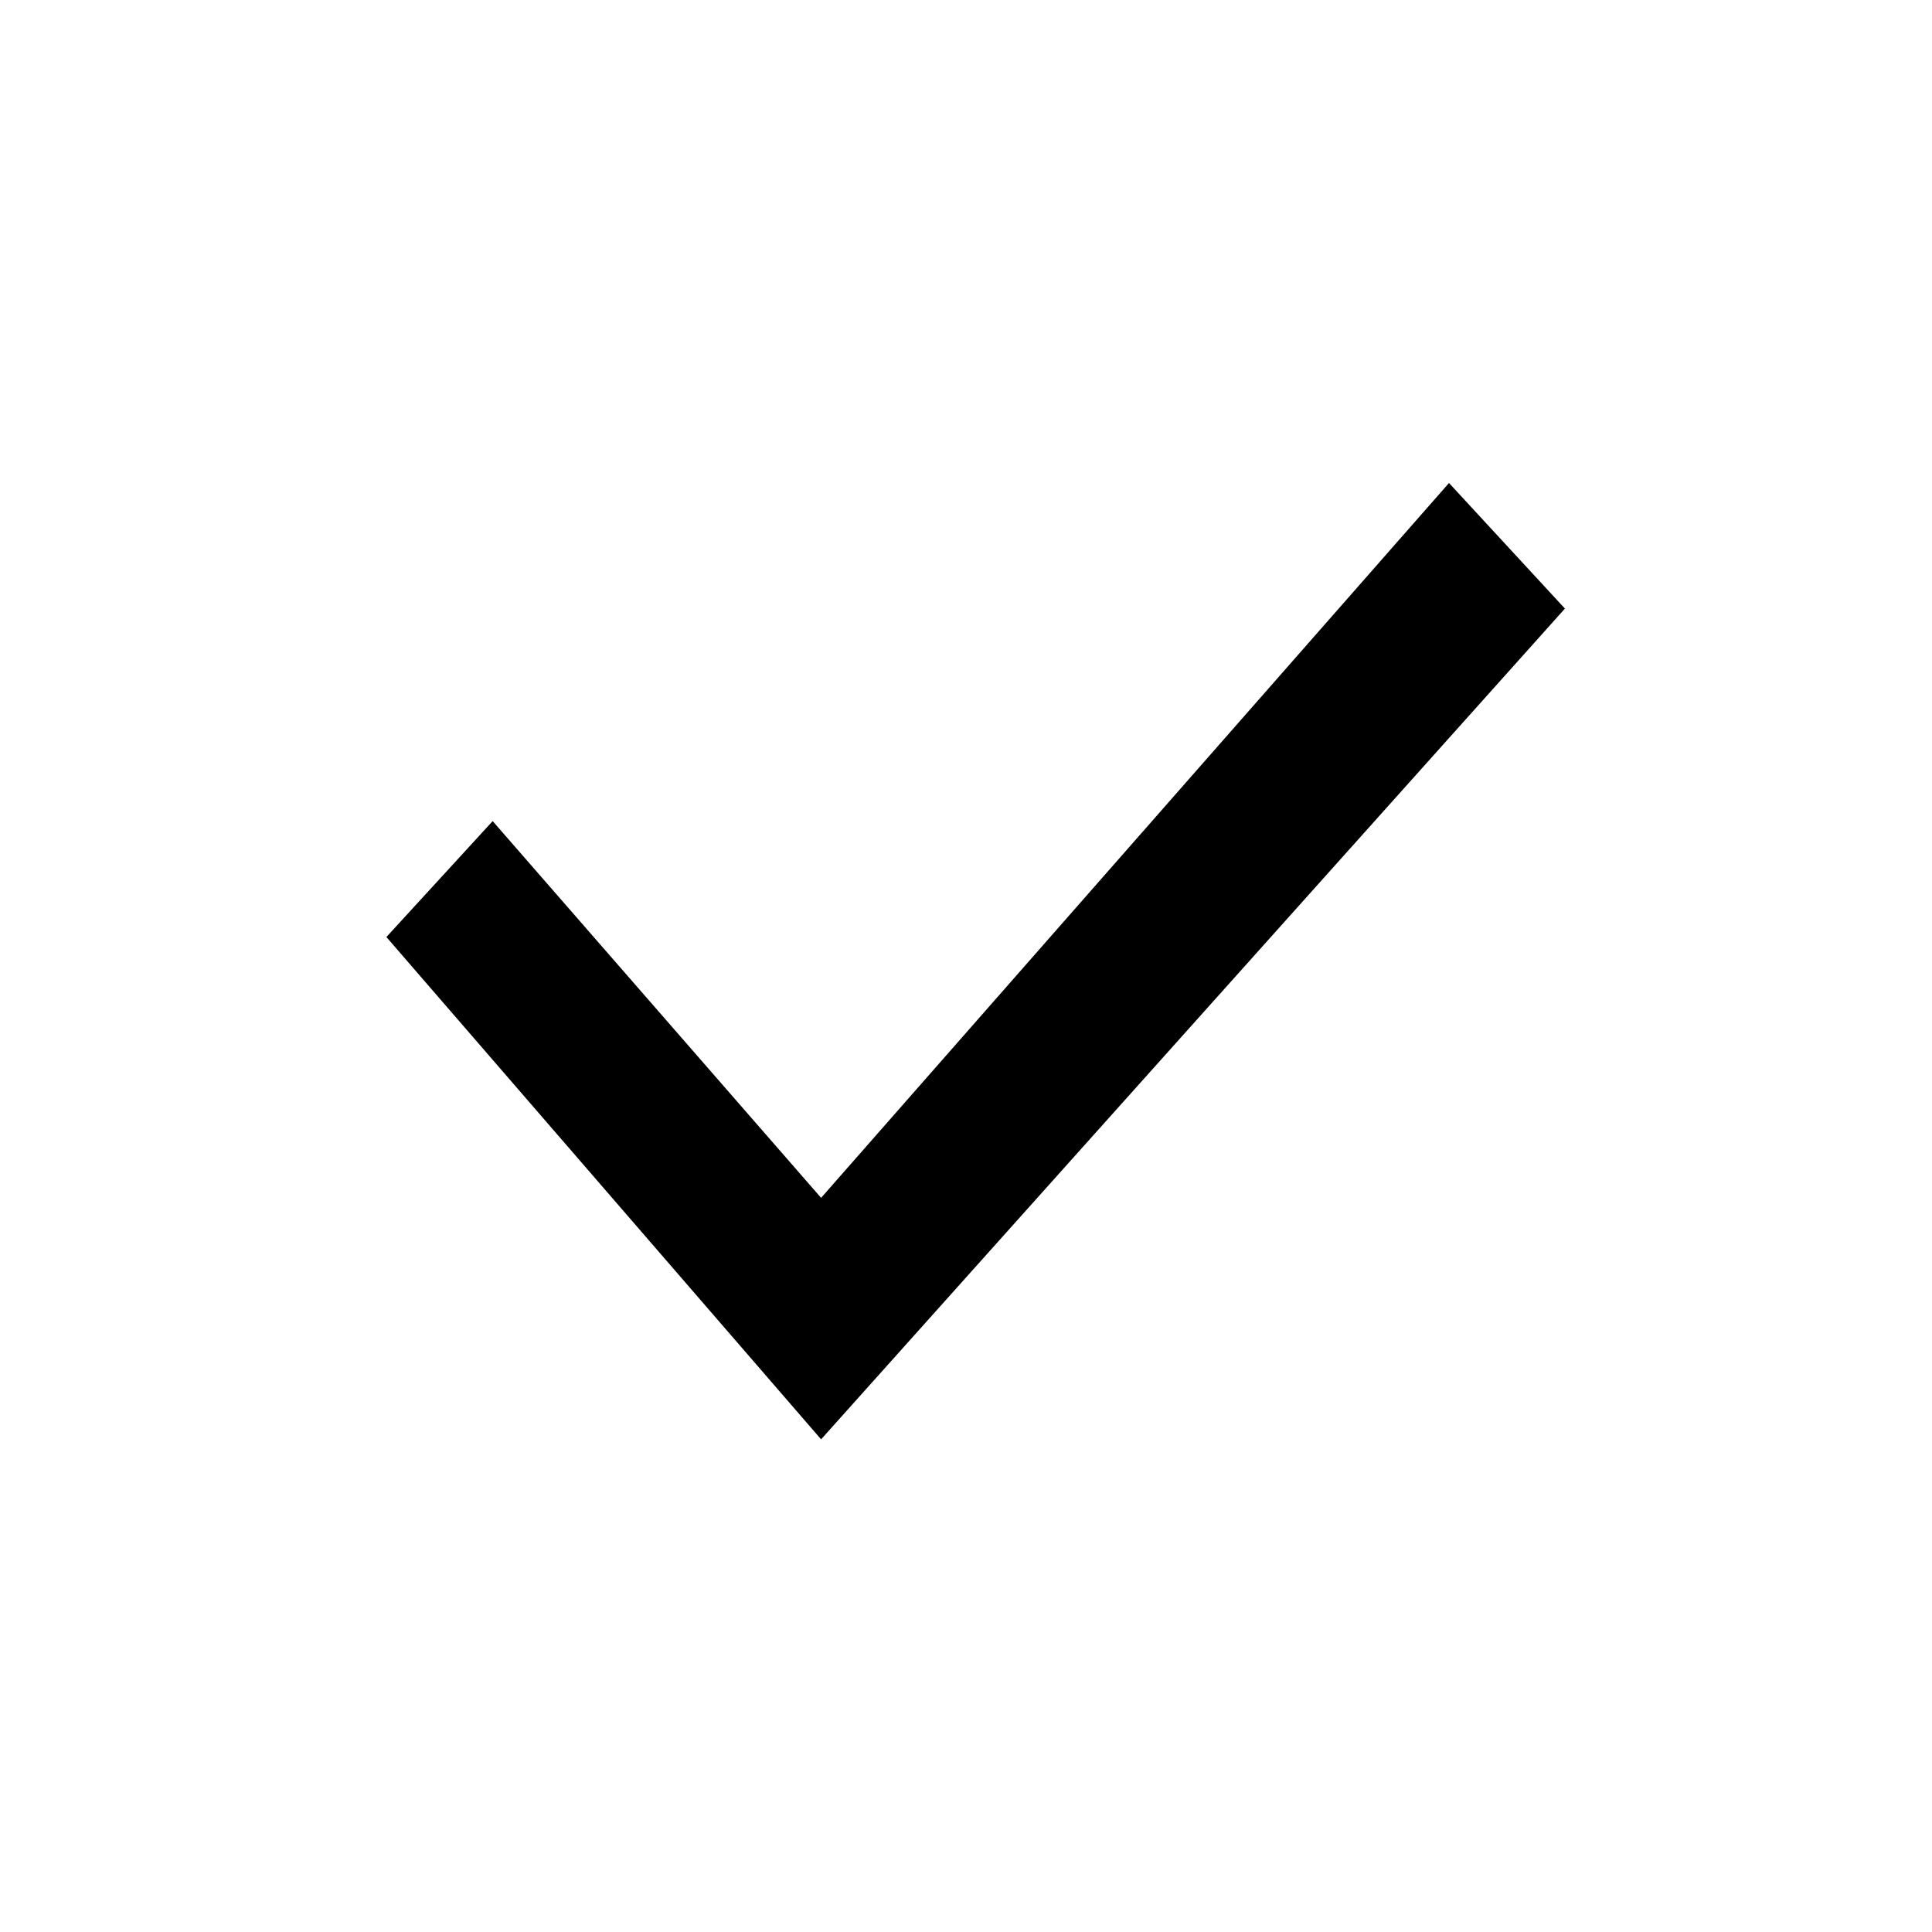
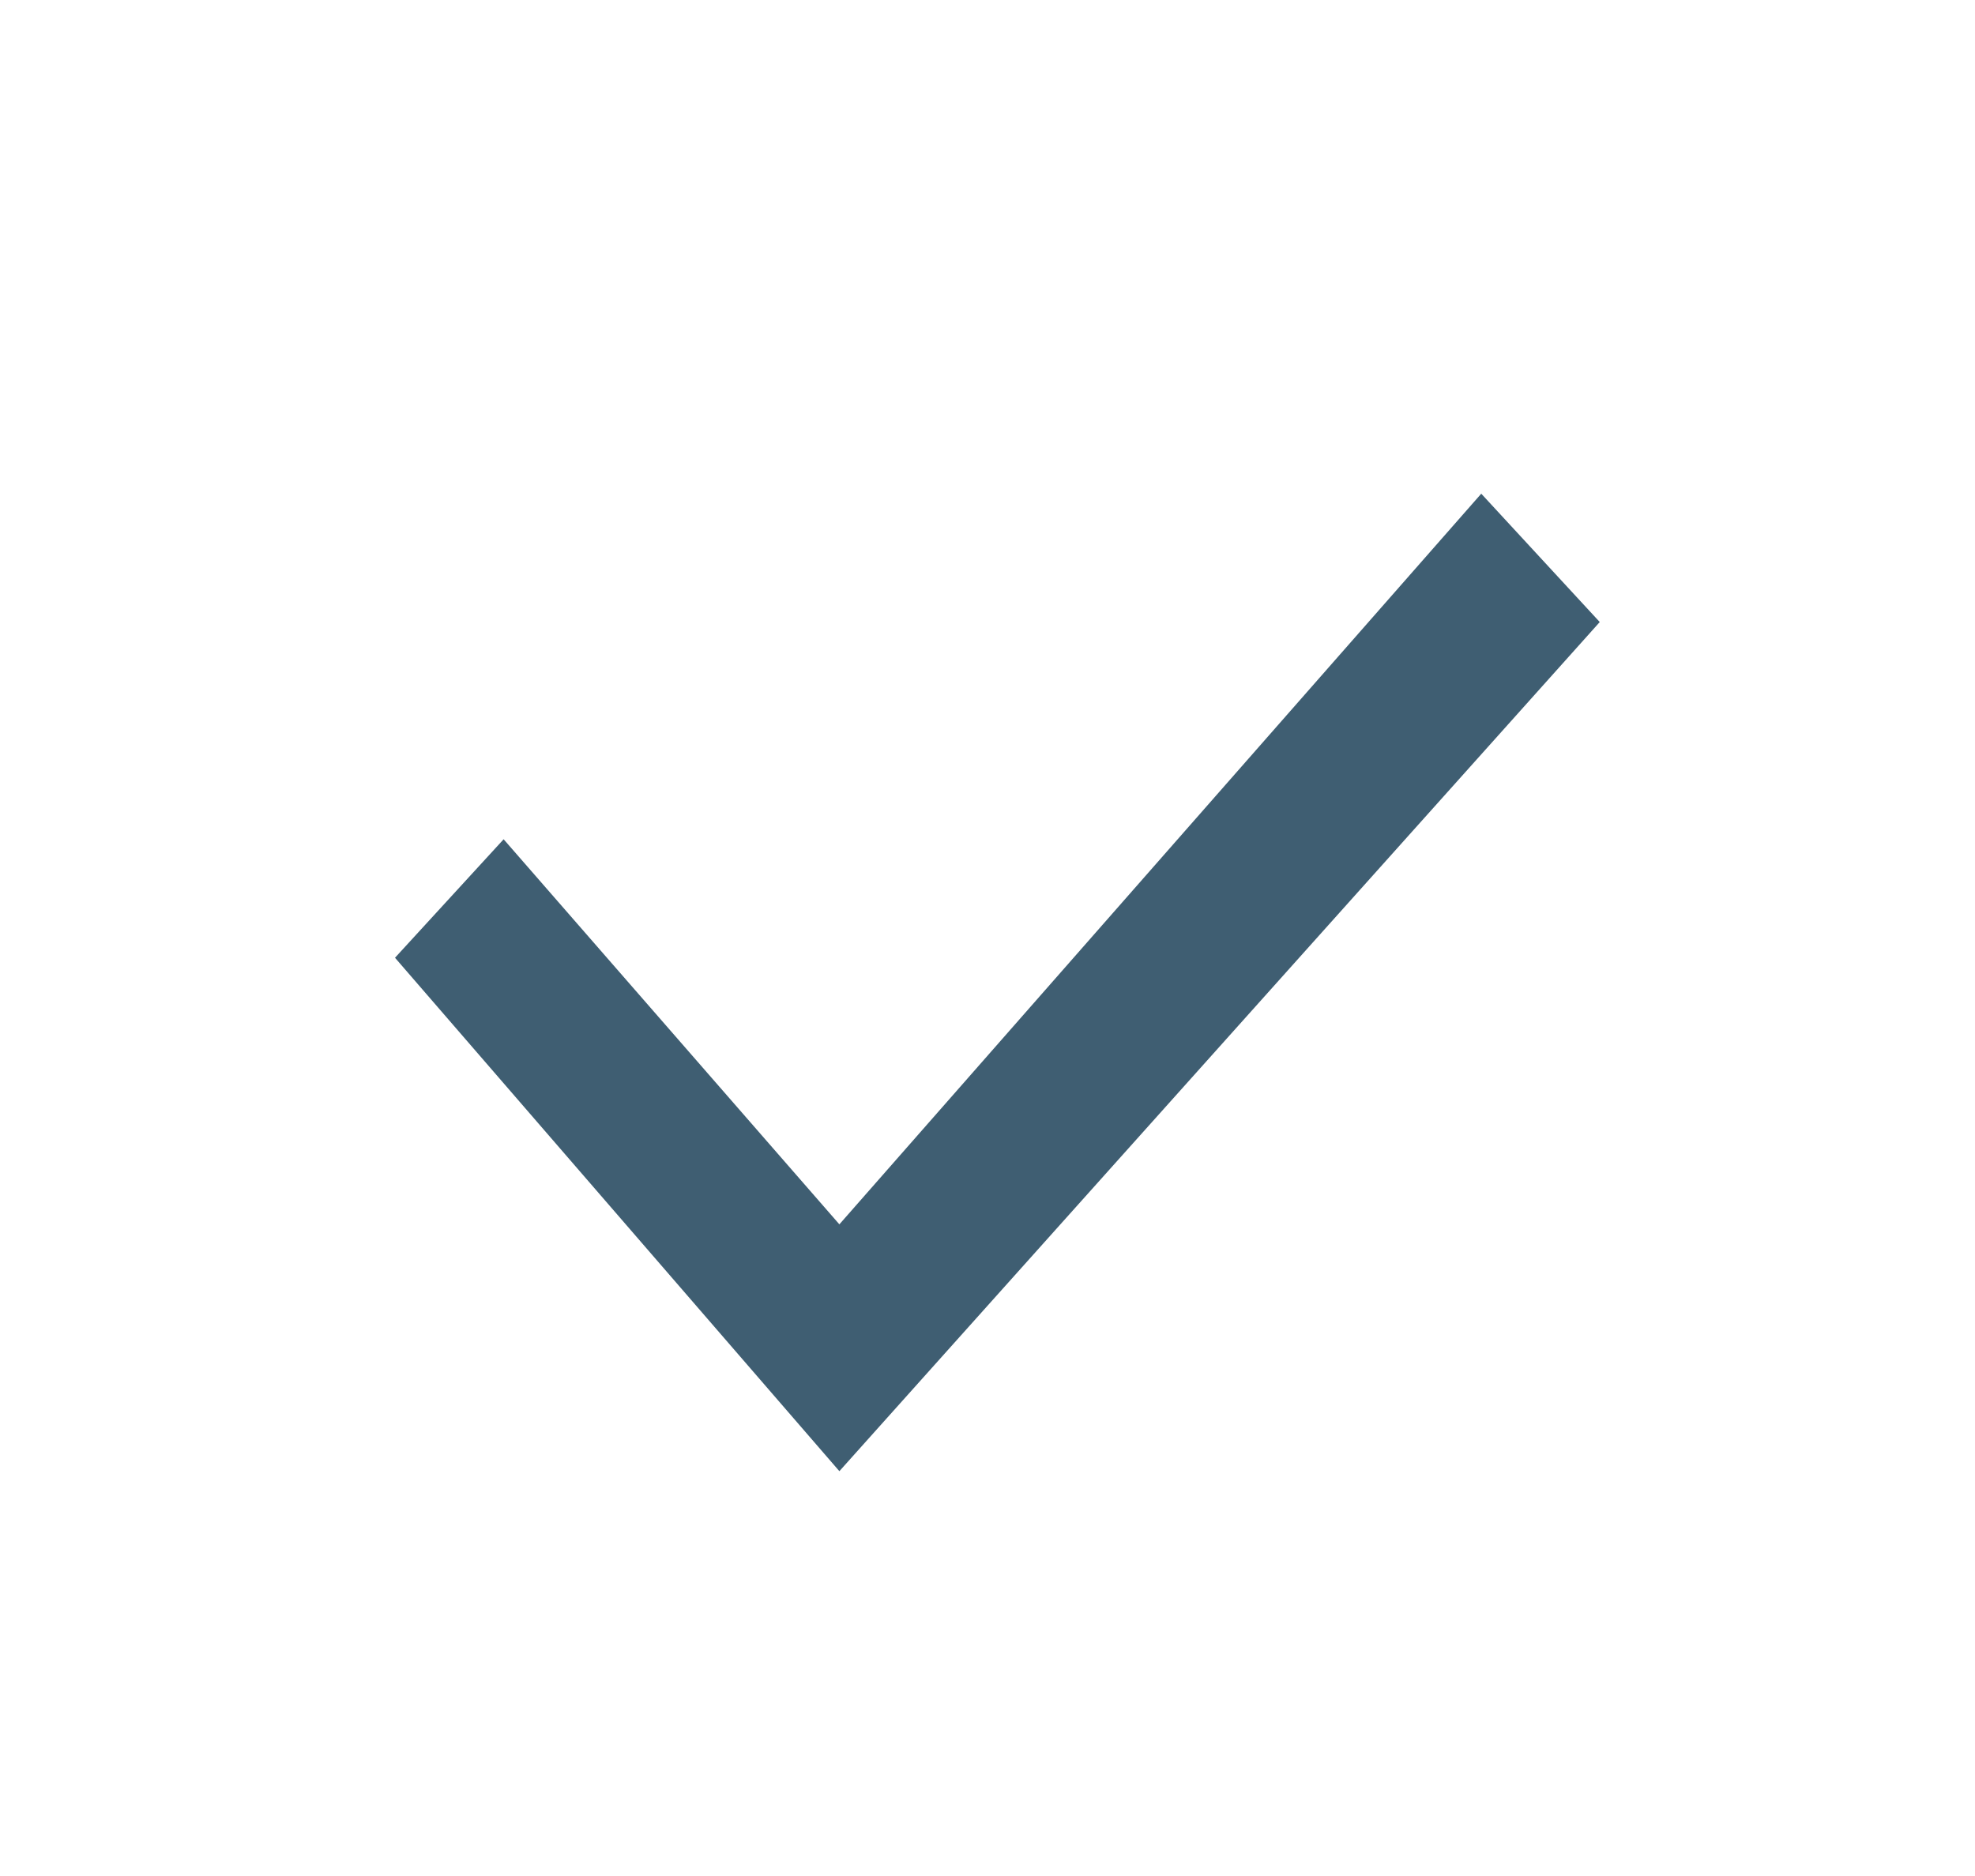
- <svg xmlns="http://www.w3.org/2000/svg" width="20" height="20" viewBox="0 0 20 20" fill="none">
-   <g id="control=checkbox">
-     <path id="Vector" d="M15 5L8.5 12.4L5.1 8.5L4 9.7L8.5 14.9L16.2 6.3L15 5Z" fill="black" />
+ <svg xmlns="http://www.w3.org/2000/svg" width="20" height="19" viewBox="0 0 20 19" fill="none">
+   <g id="tick">
+     <path id="Vector" d="M15 5L8.5 12.4L5.1 8.5L4 9.7L8.5 14.9L16.2 6.3L15 5Z" fill="#3F5E72" />
  </g>
</svg>
